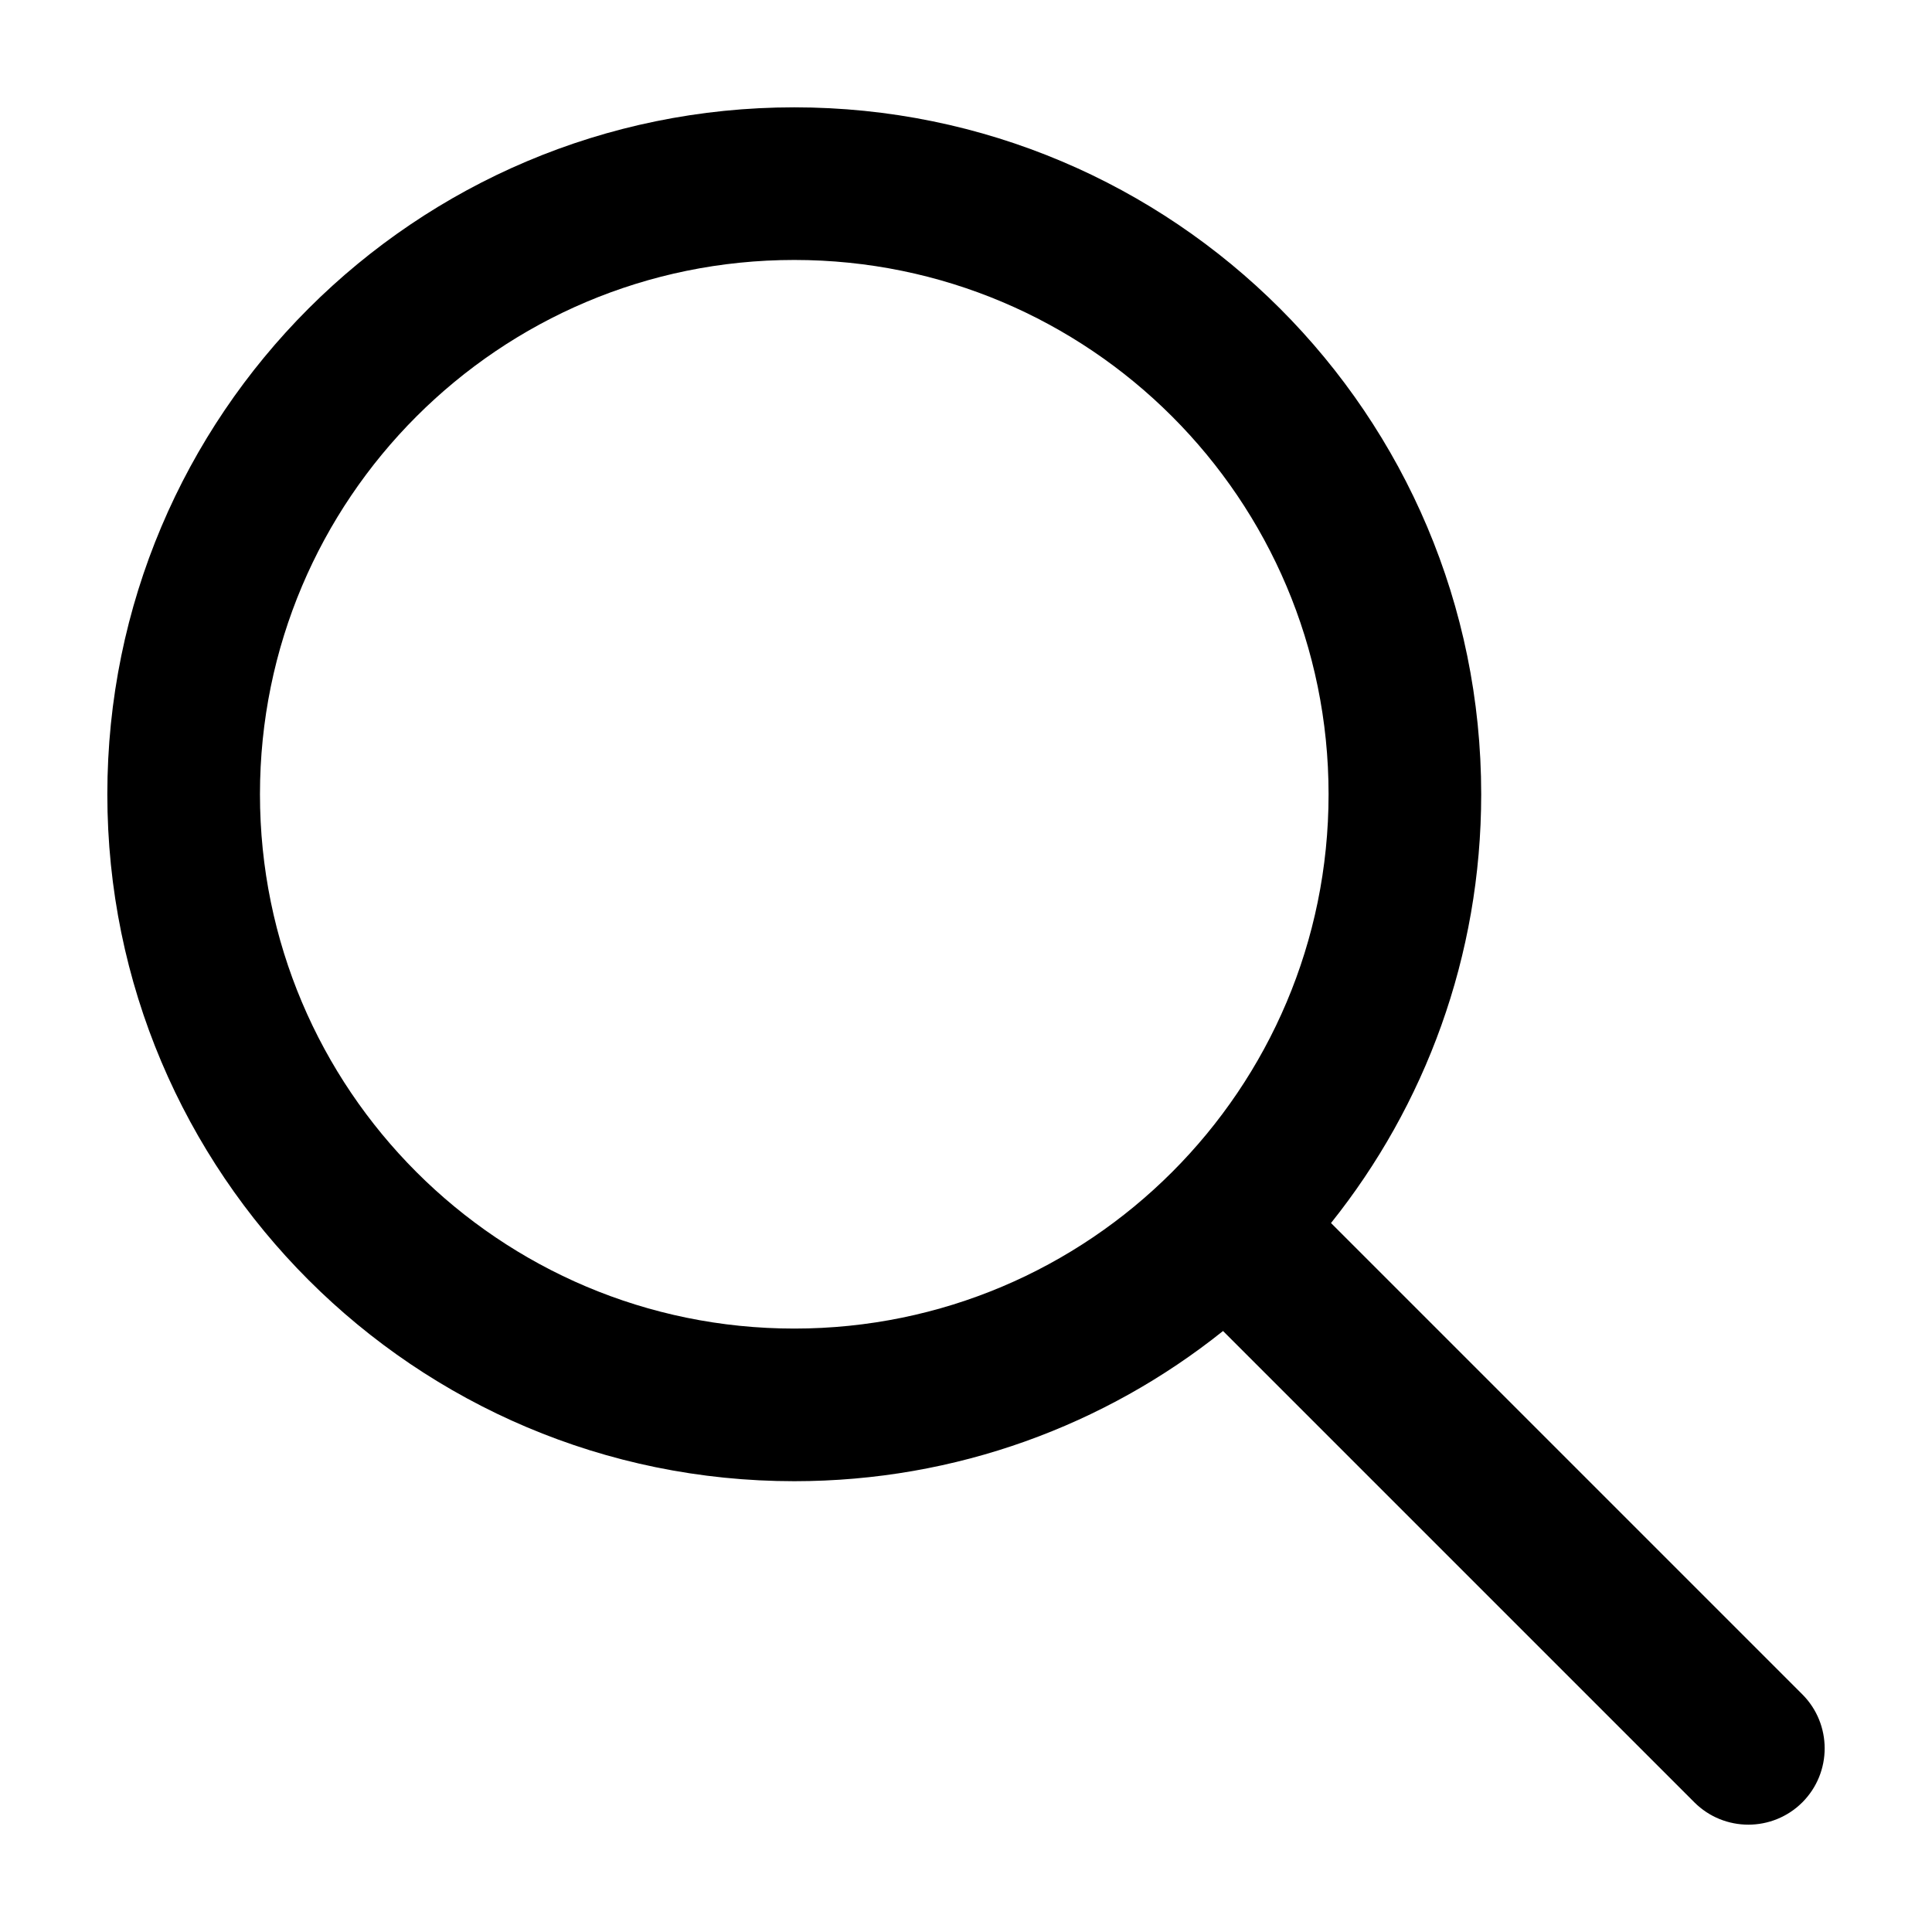
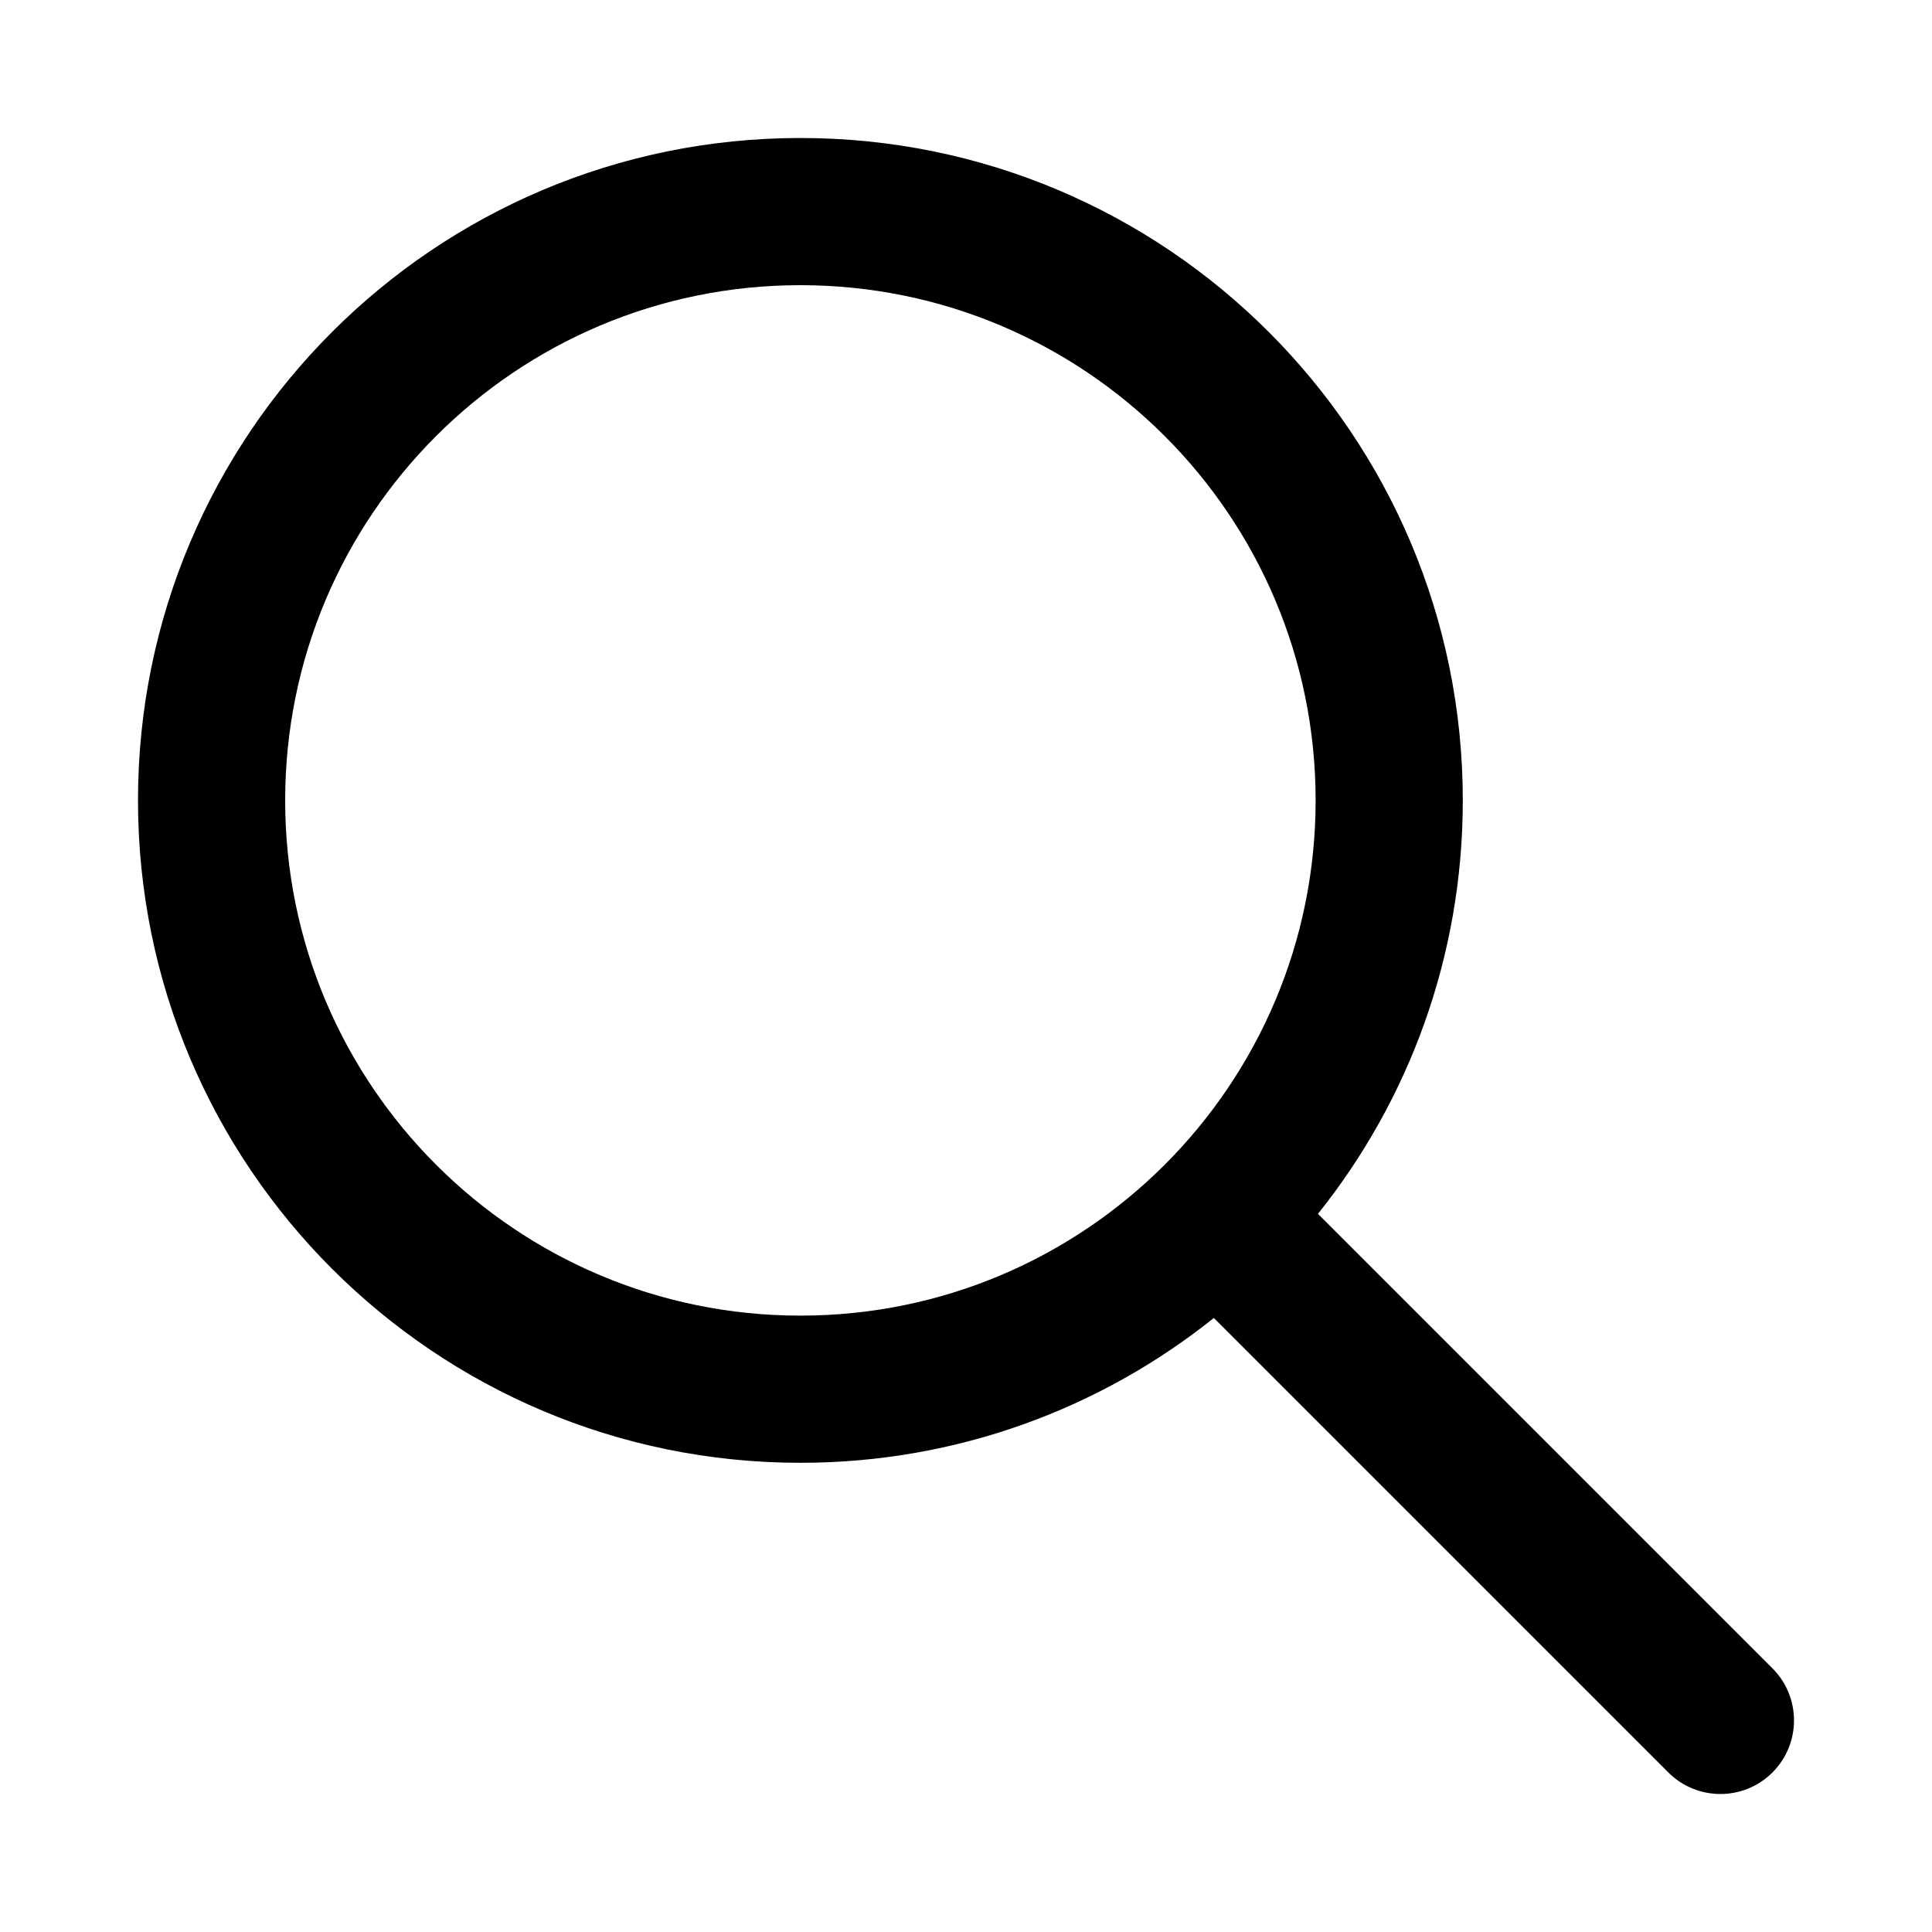
- <svg xmlns="http://www.w3.org/2000/svg" aria-hidden="true" viewBox="-1.5 -1.5 27 27" fill="none">
+ <svg xmlns="http://www.w3.org/2000/svg" aria-hidden="true" viewBox="-2 -2 28 28" fill="none">
  <path fill="currentColor" fill-rule="evenodd" clip-rule="evenodd" d="M17.067 9.6C17.067 13.724 13.724 17.067 9.6 17.067C5.476 17.067 2.133 13.724 2.133 9.6C2.133 5.476 5.476 2.133 9.6 2.133C13.724 2.133 17.067 5.476 17.067 9.6ZM15.592 17.101C13.95 18.414 11.867 19.2 9.6 19.2C4.298 19.2 0 14.902 0 9.6C0 4.298 4.298 0 9.6 0C14.902 0 19.2 4.298 19.2 9.6C19.2 11.867 18.414 13.95 17.101 15.592L23.688 22.179C24.104 22.596 24.104 23.271 23.688 23.688C23.271 24.104 22.596 24.104 22.179 23.688L15.592 17.101Z" />
</svg>
